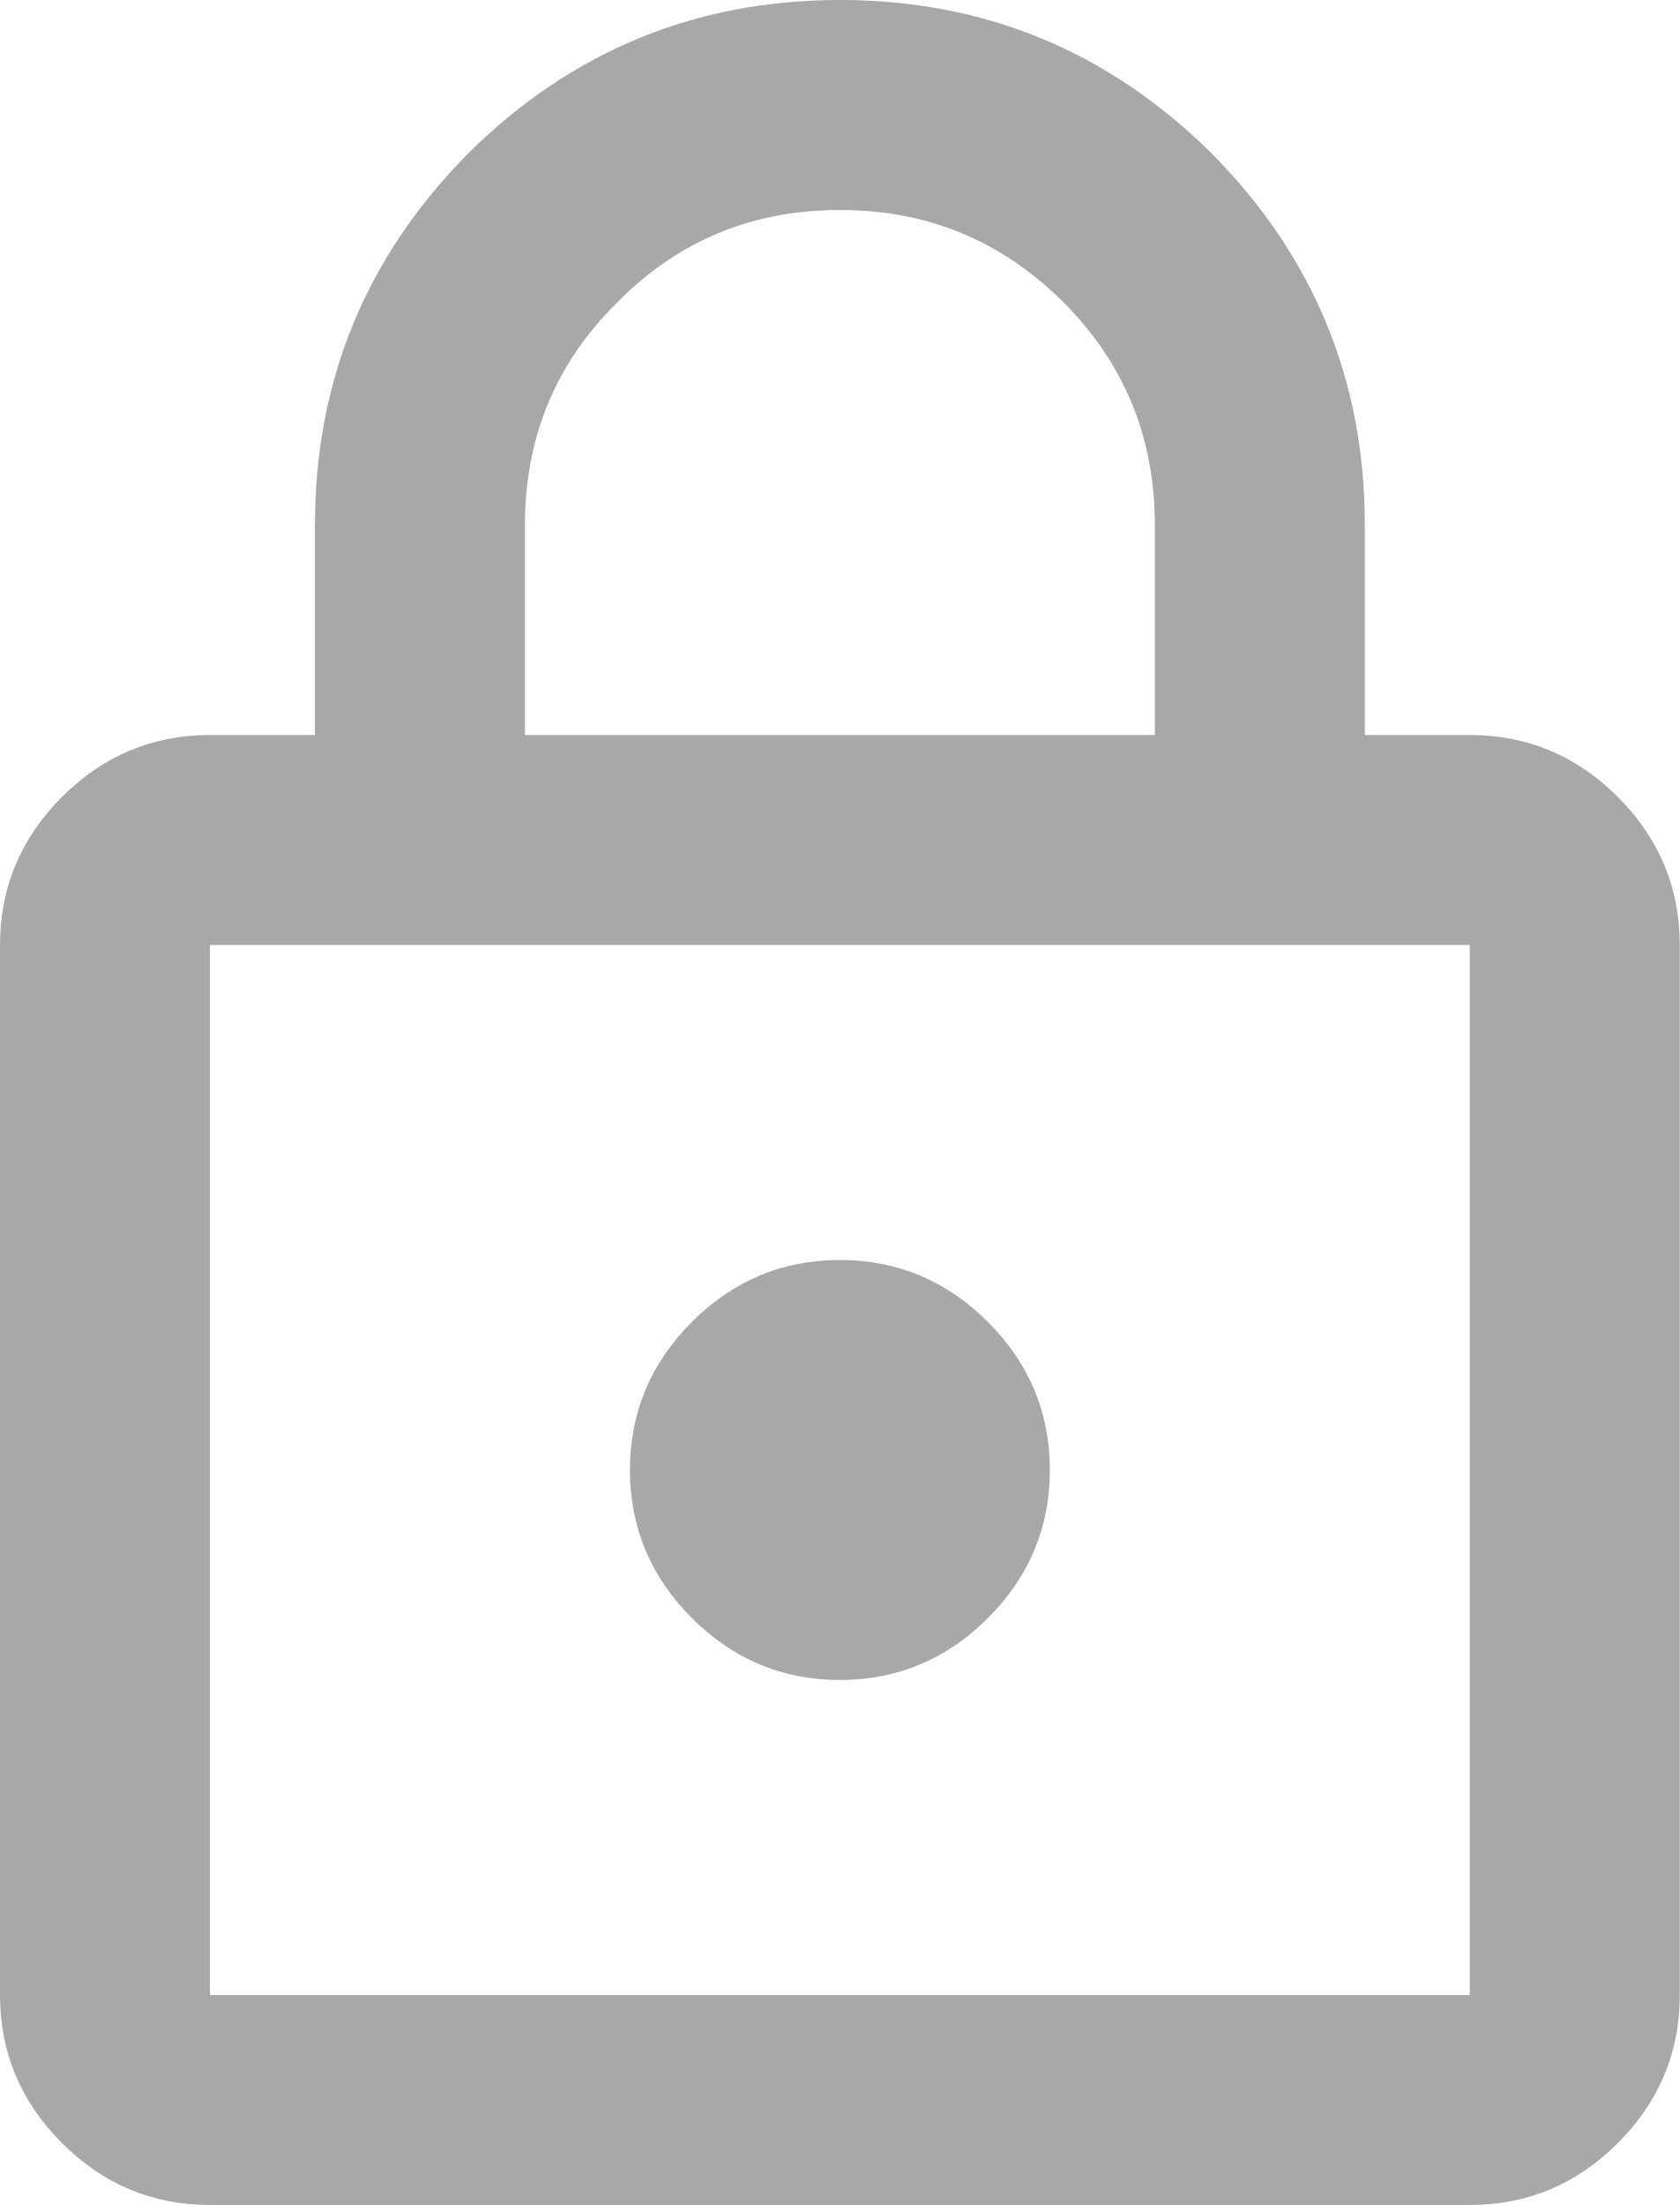
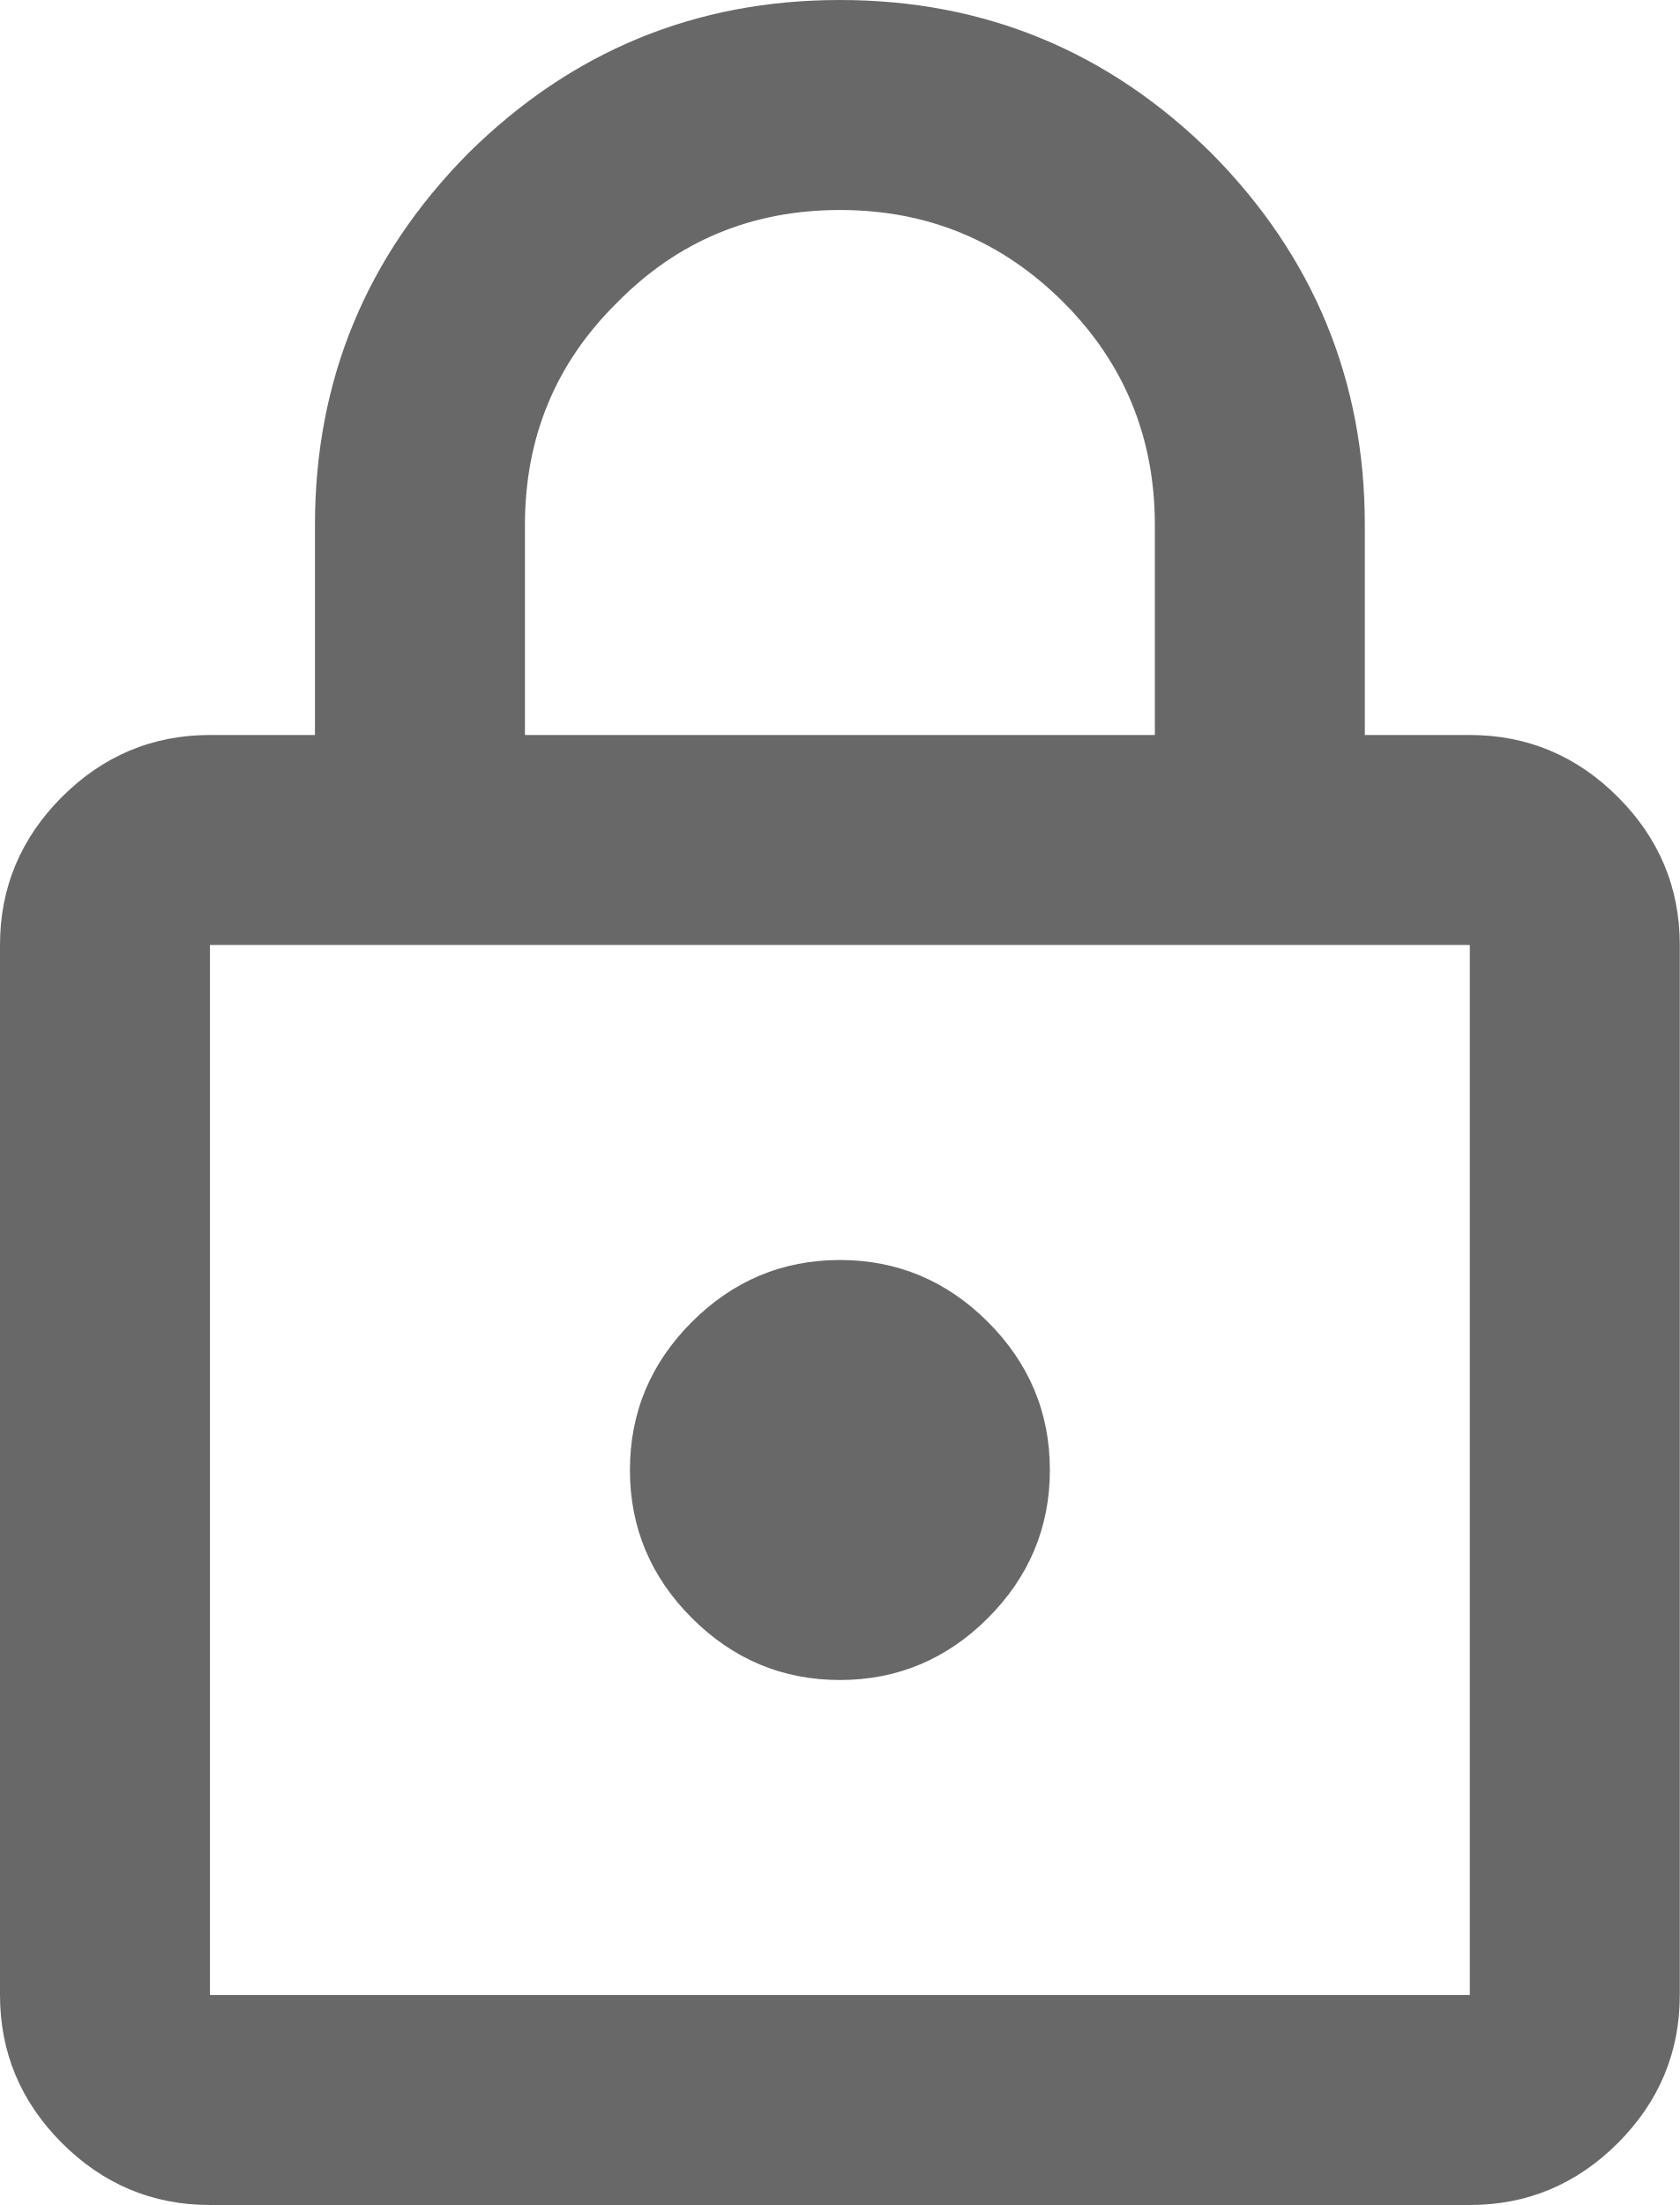
<svg xmlns="http://www.w3.org/2000/svg" width="16" height="21" viewBox="0 0 16 21">
-   <path fill-rule="nonzero" fill="#A8A8A8" d="M2 21C1.45 21 0.98 20.8 0.59 20.41C0.2 20.02 0 19.55 0 19L0 9C0 8.45 0.2 7.98 0.59 7.59C0.98 7.2 1.45 7 2 7L3 7L3 5C3 3.62 3.49 2.44 4.46 1.46C5.44 0.49 6.62 0 8 0C9.38 0 10.56 0.49 11.54 1.46C12.51 2.44 13 3.62 13 5L13 7L14 7C14.55 7 15.02 7.2 15.41 7.59C15.8 7.98 16 8.45 16 9L16 19C16 19.55 15.8 20.02 15.41 20.41C15.02 20.8 14.55 21 14 21L2 21ZM2 19L14 19L14 9L2 9L2 19ZM8 16C8.55 16 9.02 15.8 9.41 15.41C9.8 15.02 10 14.55 10 14C10 13.45 9.8 12.98 9.41 12.59C9.02 12.2 8.55 12 8 12C7.45 12 6.98 12.2 6.59 12.59C6.2 12.98 6 13.45 6 14C6 14.55 6.2 15.02 6.59 15.41C6.98 15.8 7.45 16 8 16ZM5 7L11 7L11 5C11 4.17 10.71 3.46 10.13 2.88C9.54 2.29 8.83 2 8 2C7.17 2 6.46 2.29 5.88 2.88C5.29 3.46 5 4.17 5 5L5 7Z" />
+   <path fill-rule="nonzero" fill="#686868" d="M2 21C1.45 21 0.98 20.8 0.59 20.41C0.2 20.02 0 19.55 0 19L0 9C0 8.45 0.2 7.98 0.59 7.59C0.98 7.2 1.45 7 2 7L3 7L3 5C3 3.62 3.49 2.44 4.46 1.46C5.44 0.49 6.62 0 8 0C9.38 0 10.56 0.49 11.54 1.46C12.51 2.44 13 3.62 13 5L13 7L14 7C14.55 7 15.02 7.2 15.41 7.59C15.8 7.98 16 8.45 16 9L16 19C16 19.55 15.8 20.02 15.41 20.41C15.02 20.8 14.55 21 14 21L2 21ZM2 19L14 19L14 9L2 9L2 19ZM8 16C8.55 16 9.02 15.8 9.41 15.41C9.8 15.02 10 14.55 10 14C10 13.45 9.8 12.98 9.41 12.59C9.02 12.2 8.55 12 8 12C7.45 12 6.98 12.2 6.59 12.59C6.2 12.98 6 13.45 6 14C6 14.55 6.2 15.02 6.59 15.41C6.98 15.8 7.45 16 8 16ZM5 7L11 7L11 5C11 4.17 10.71 3.46 10.13 2.88C9.54 2.29 8.83 2 8 2C7.17 2 6.46 2.29 5.88 2.88C5.29 3.46 5 4.17 5 5L5 7Z" />
</svg>
